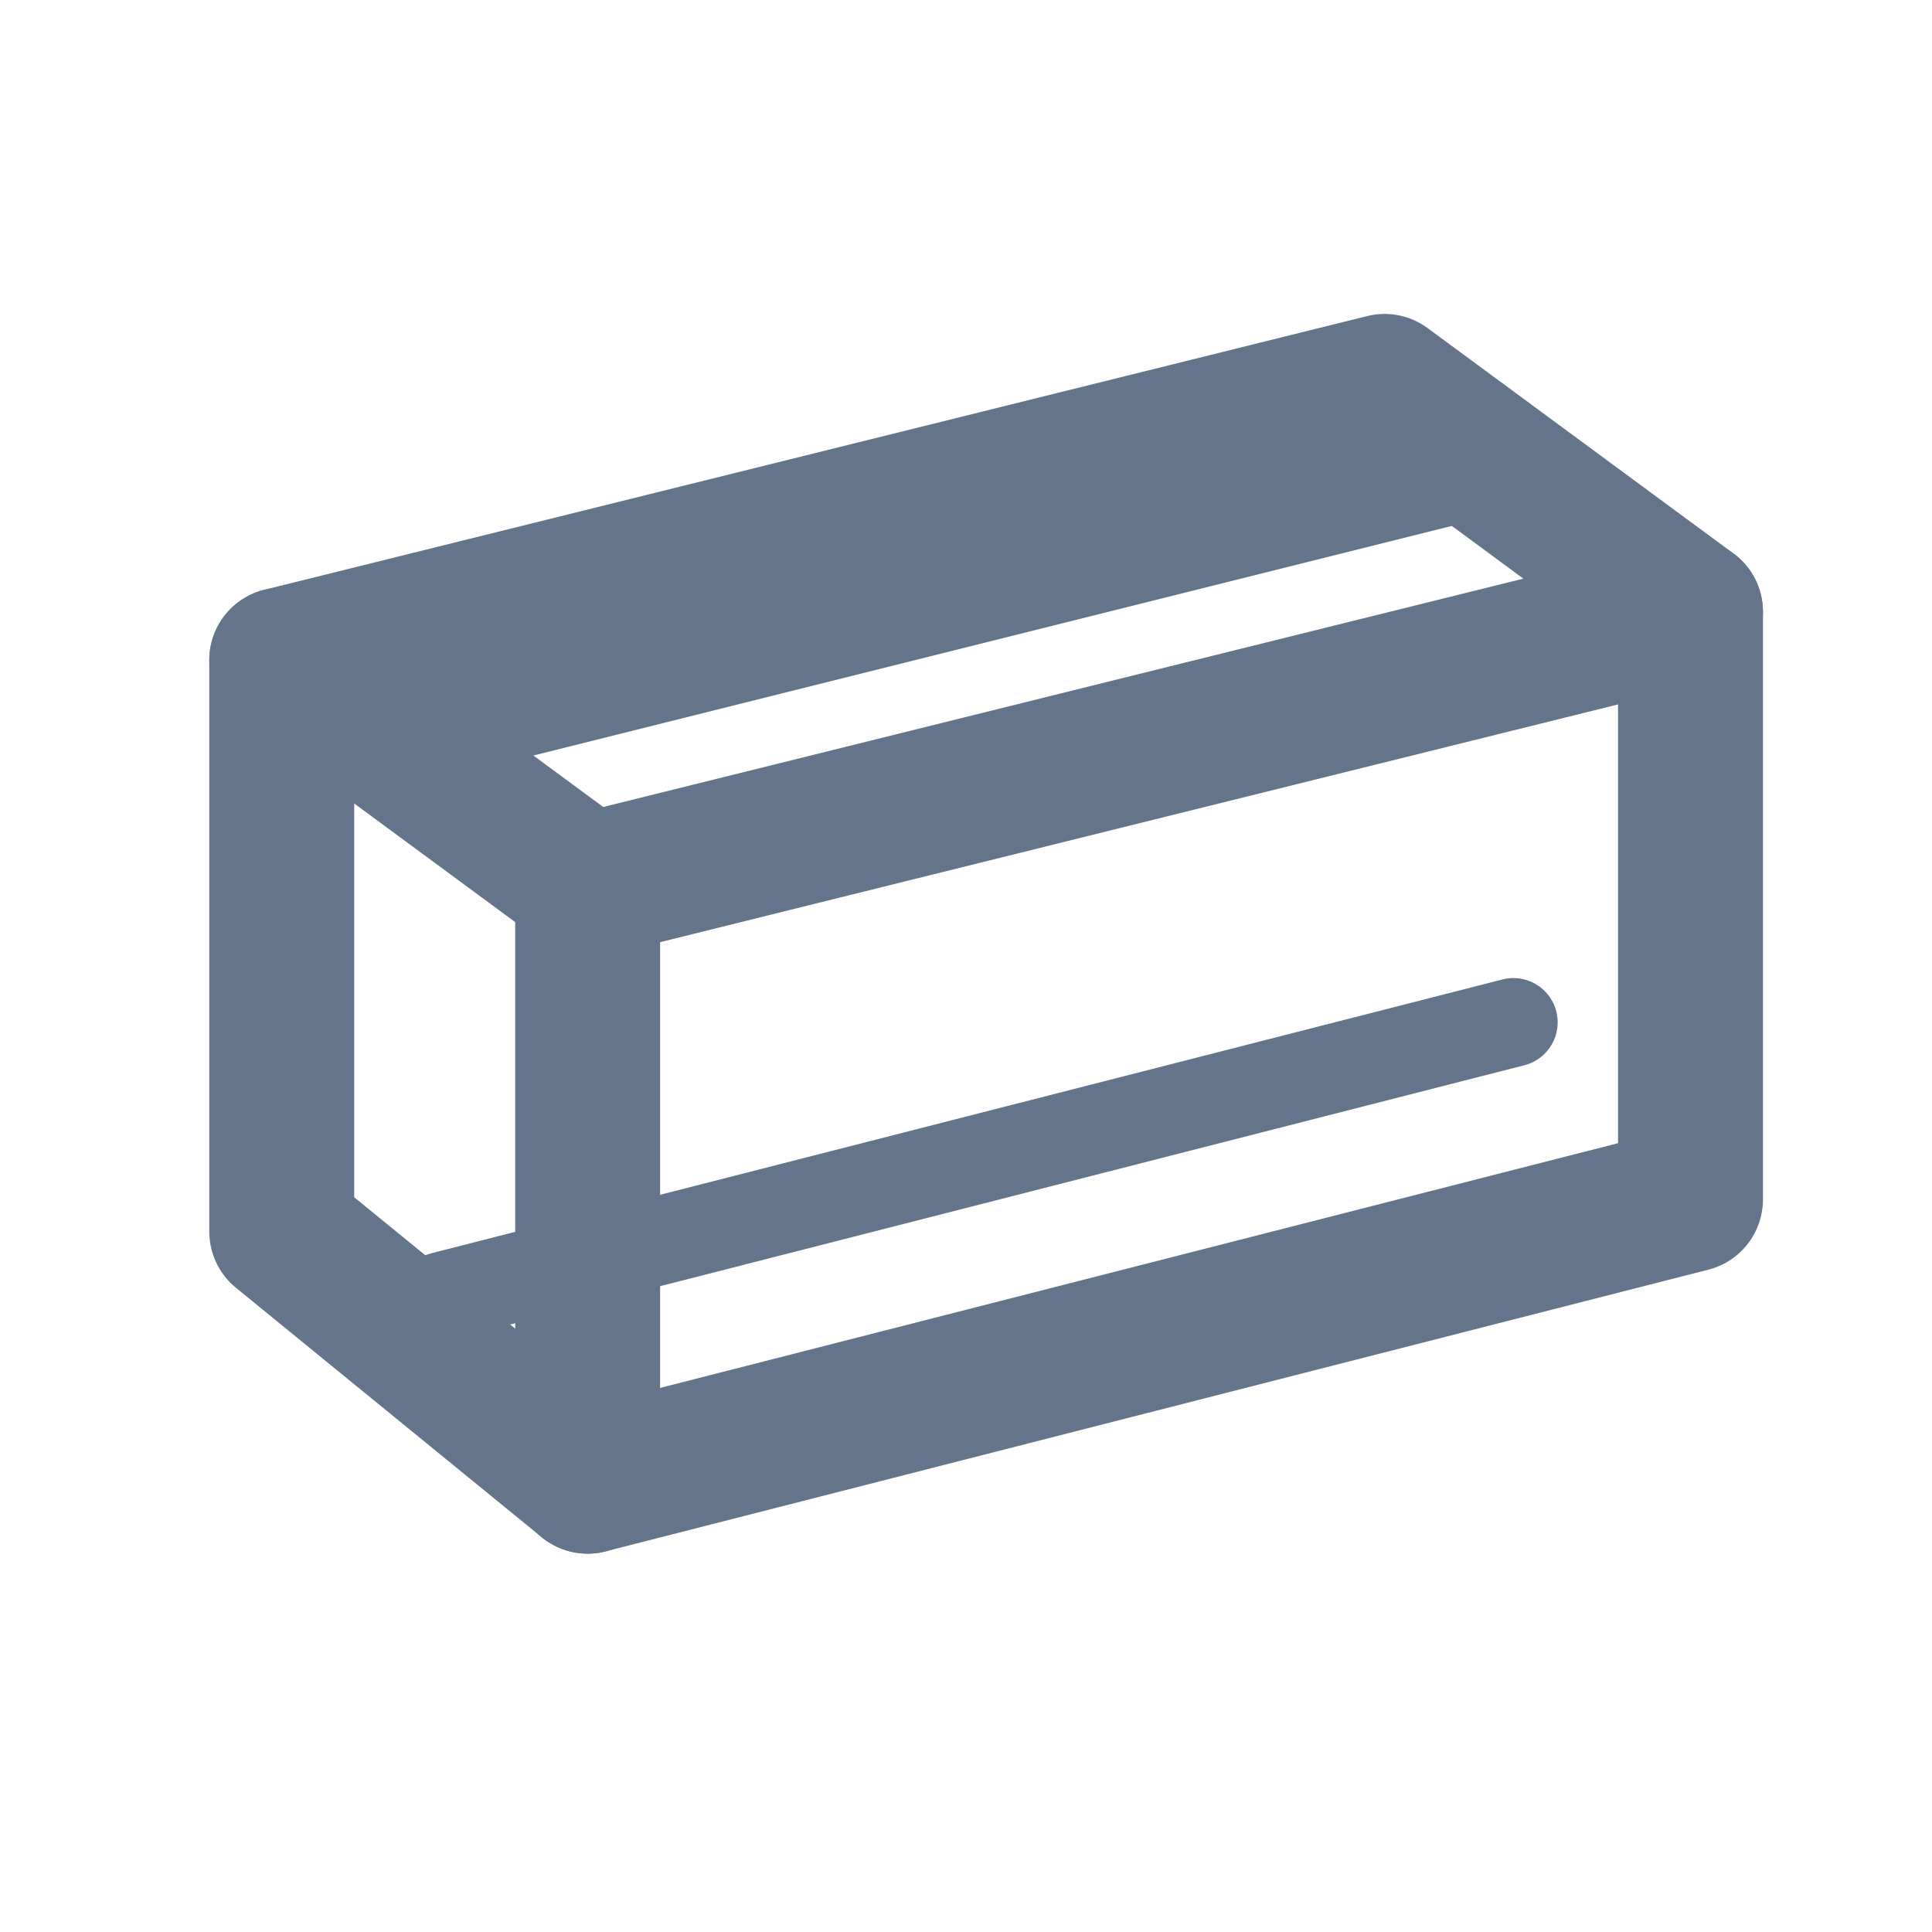
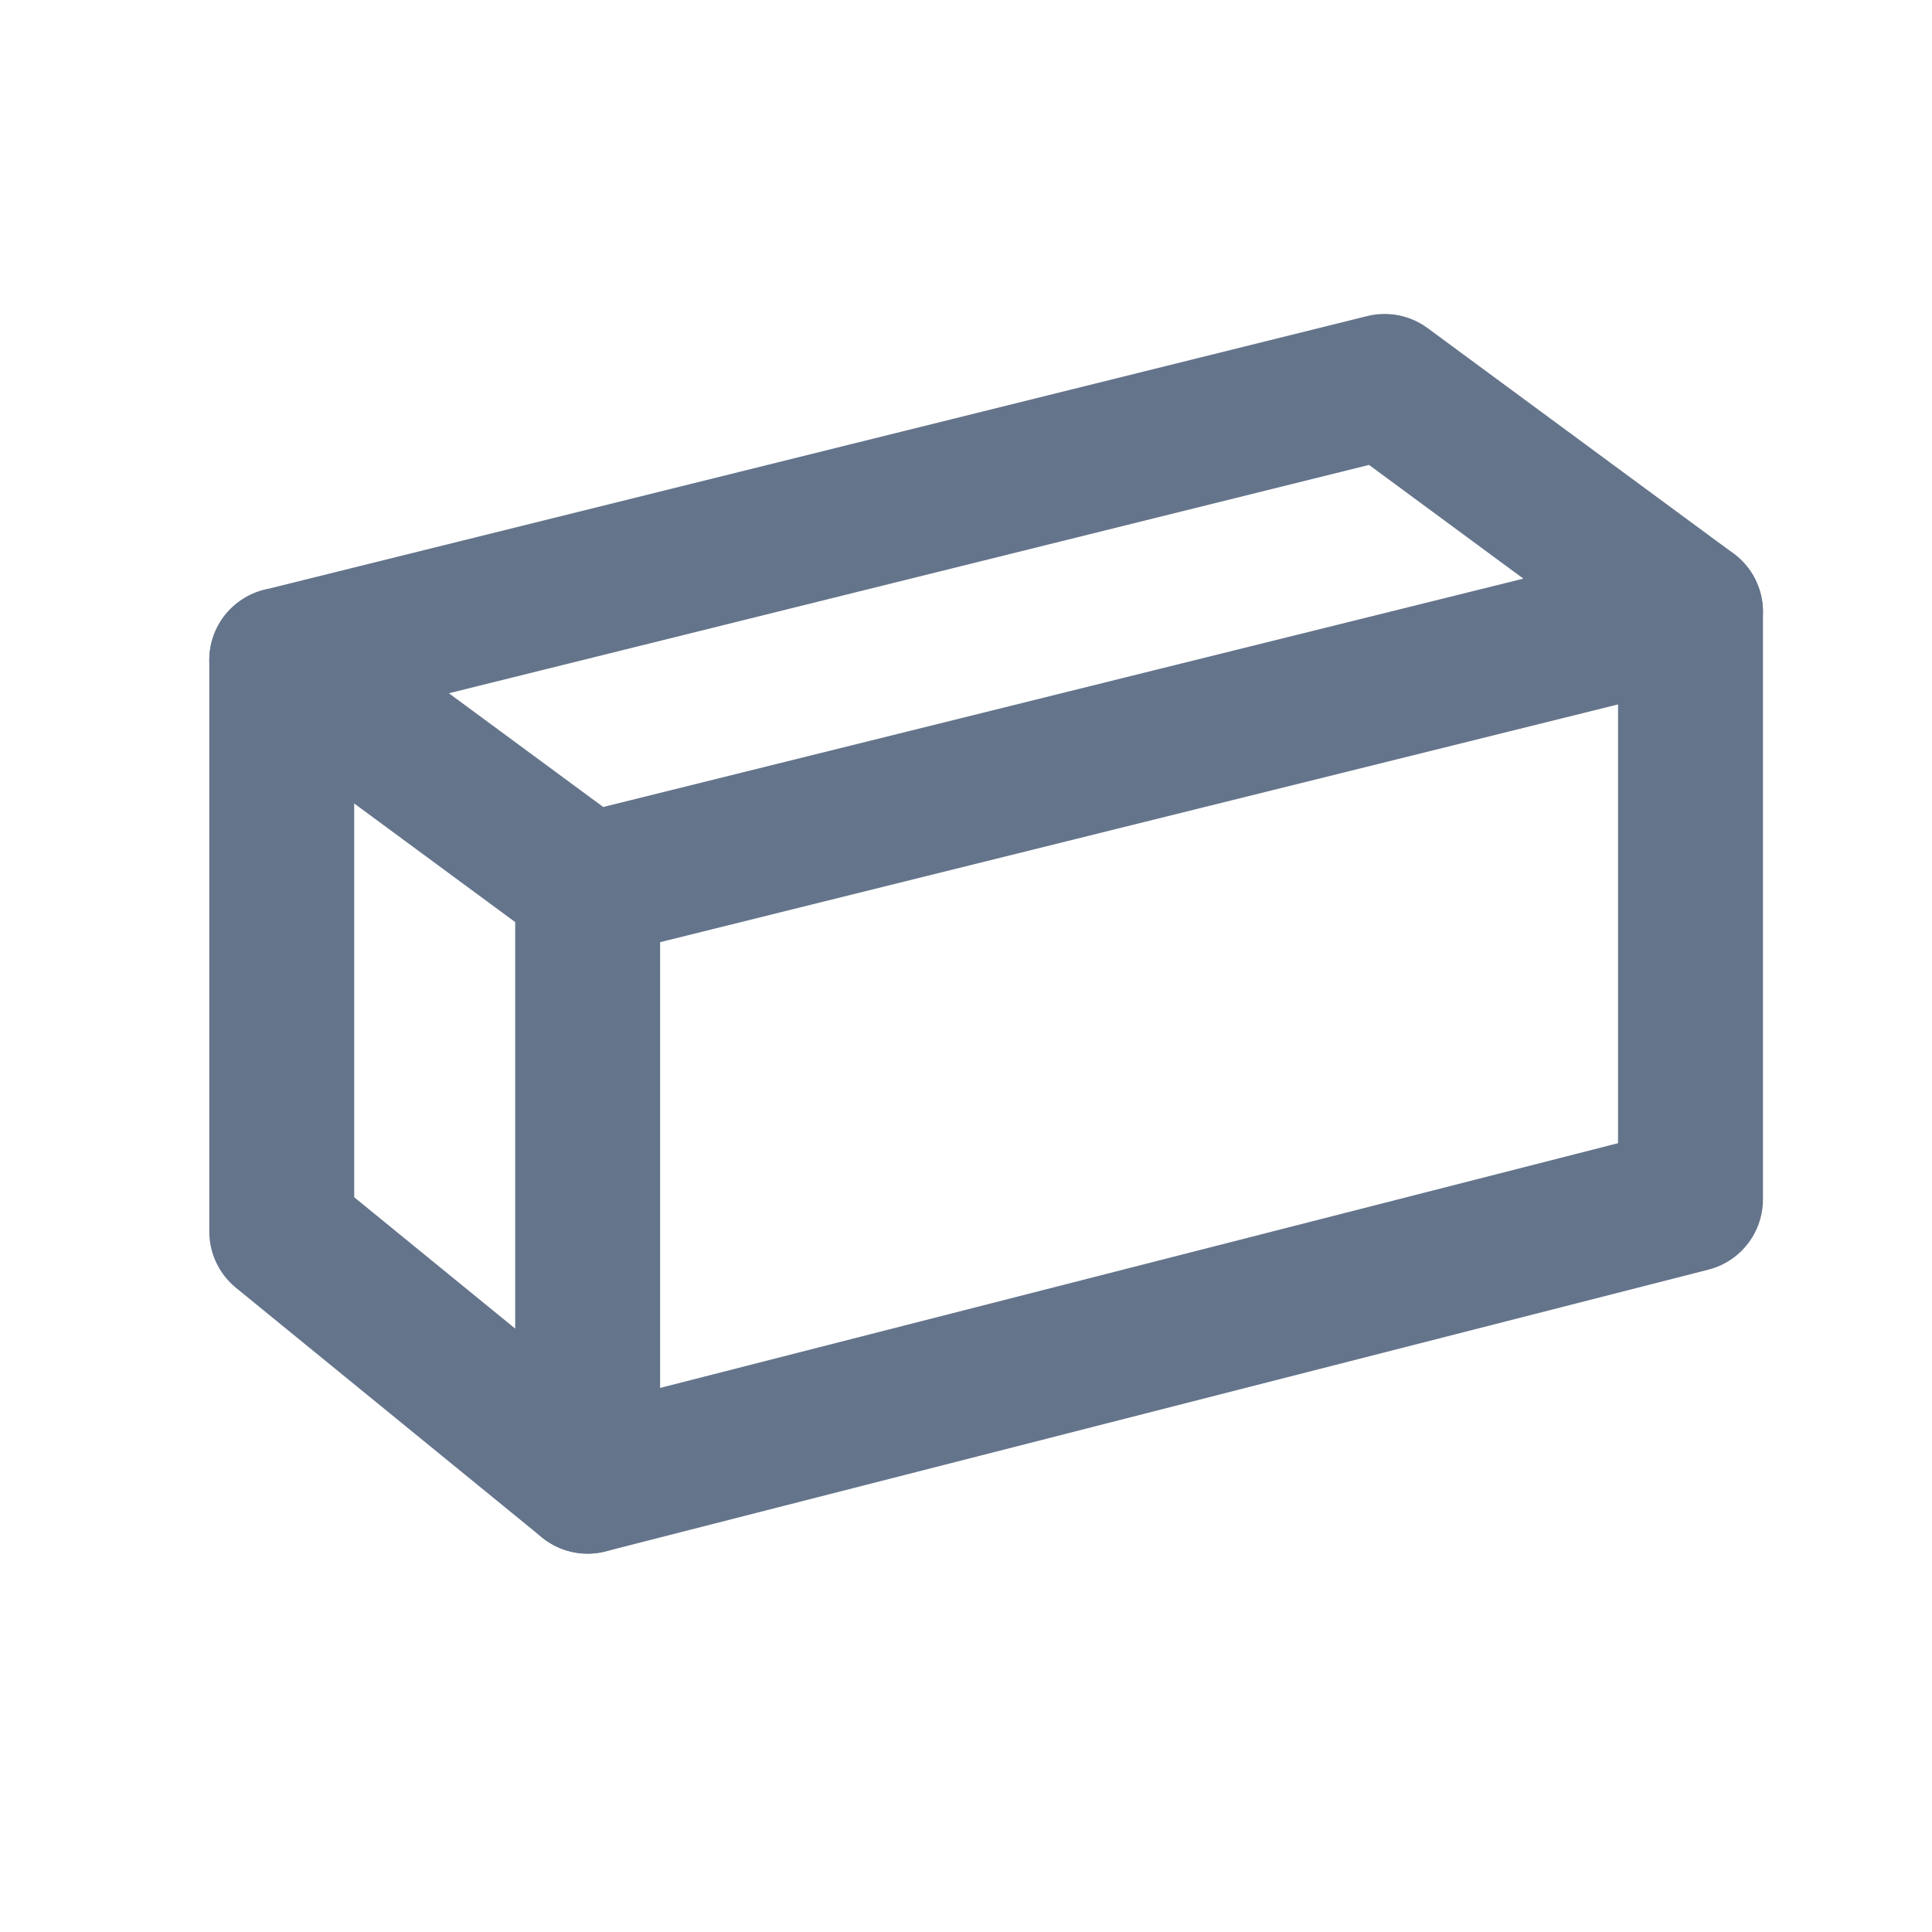
<svg xmlns="http://www.w3.org/2000/svg" viewBox="0 0 24 24" fill="none" stroke="#64748b" stroke-width="1.8" stroke-linecap="round" stroke-linejoin="round" role="img" aria-label="木材">
  <path d="M3.5 8.2 17.2 4.8 21 7.6 7.3 11Z" />
  <path d="M3.5 8.2v7.1l3.8 3.1V11" />
  <path d="M7.3 18.4 21 14.9V7.6" />
-   <path d="m5.5 9.1 13.2-3.3M5.5 16.1l13.3-3.4" stroke-width="1.1" />
</svg>
